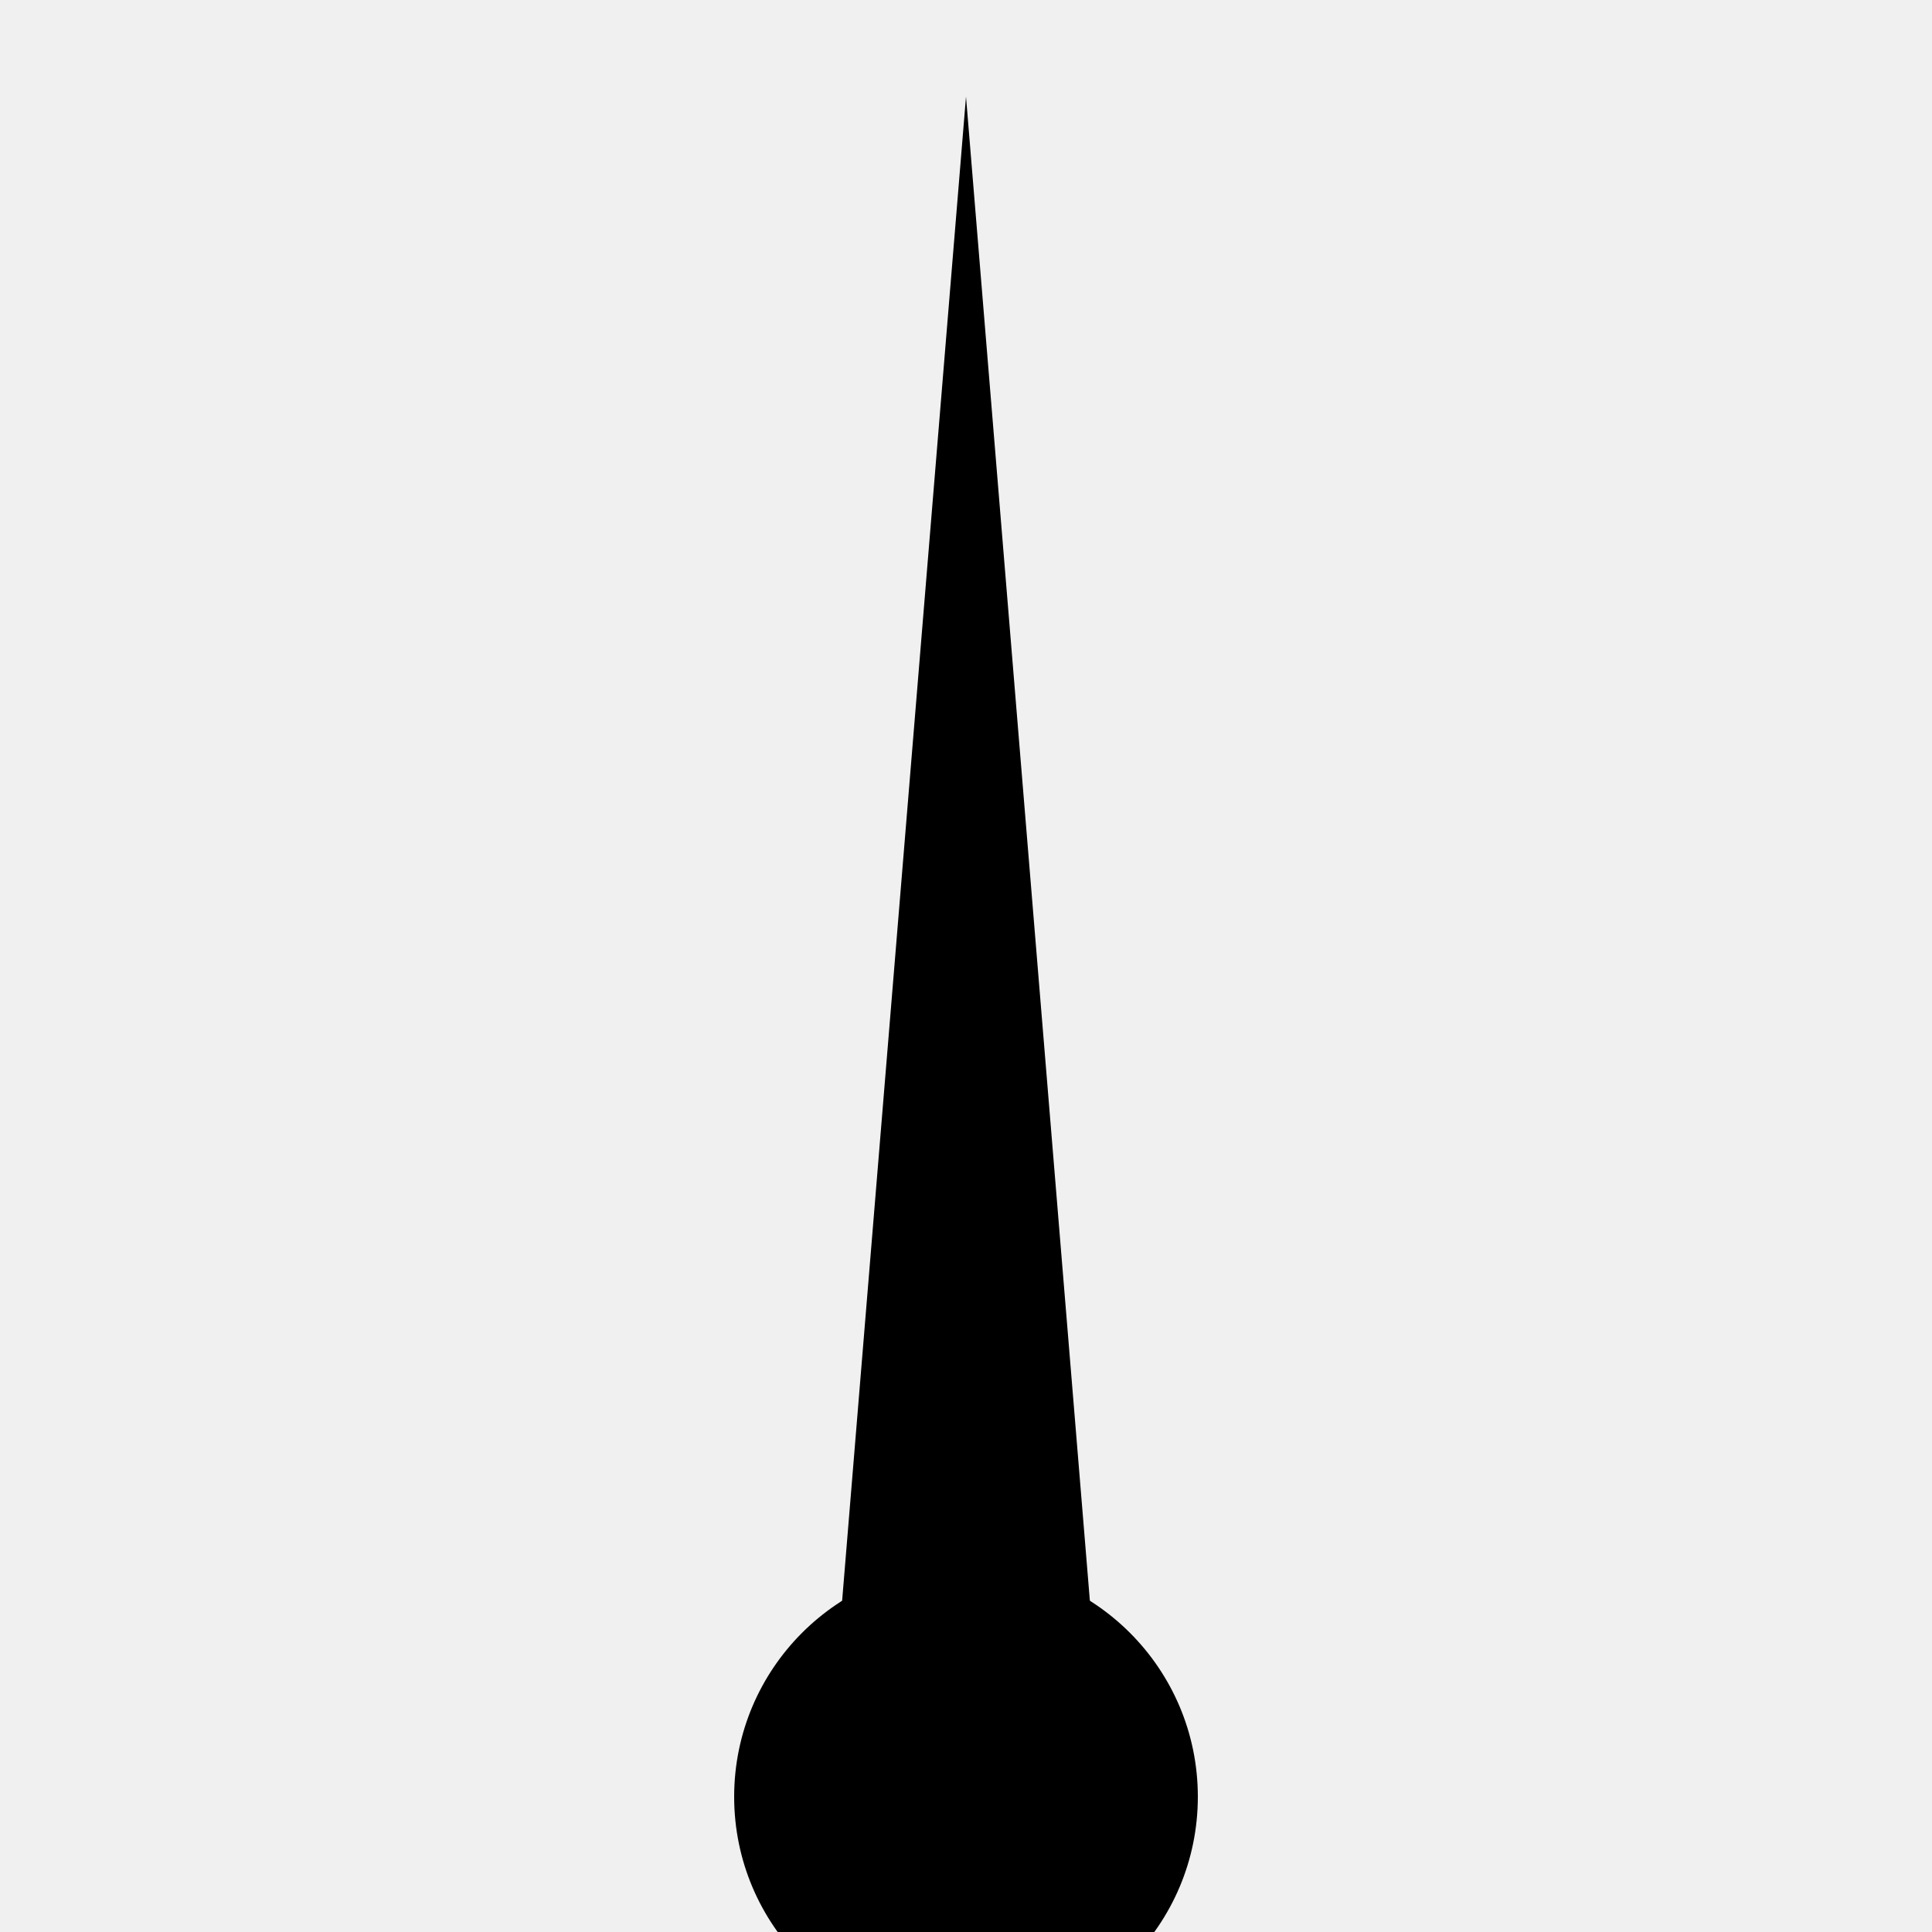
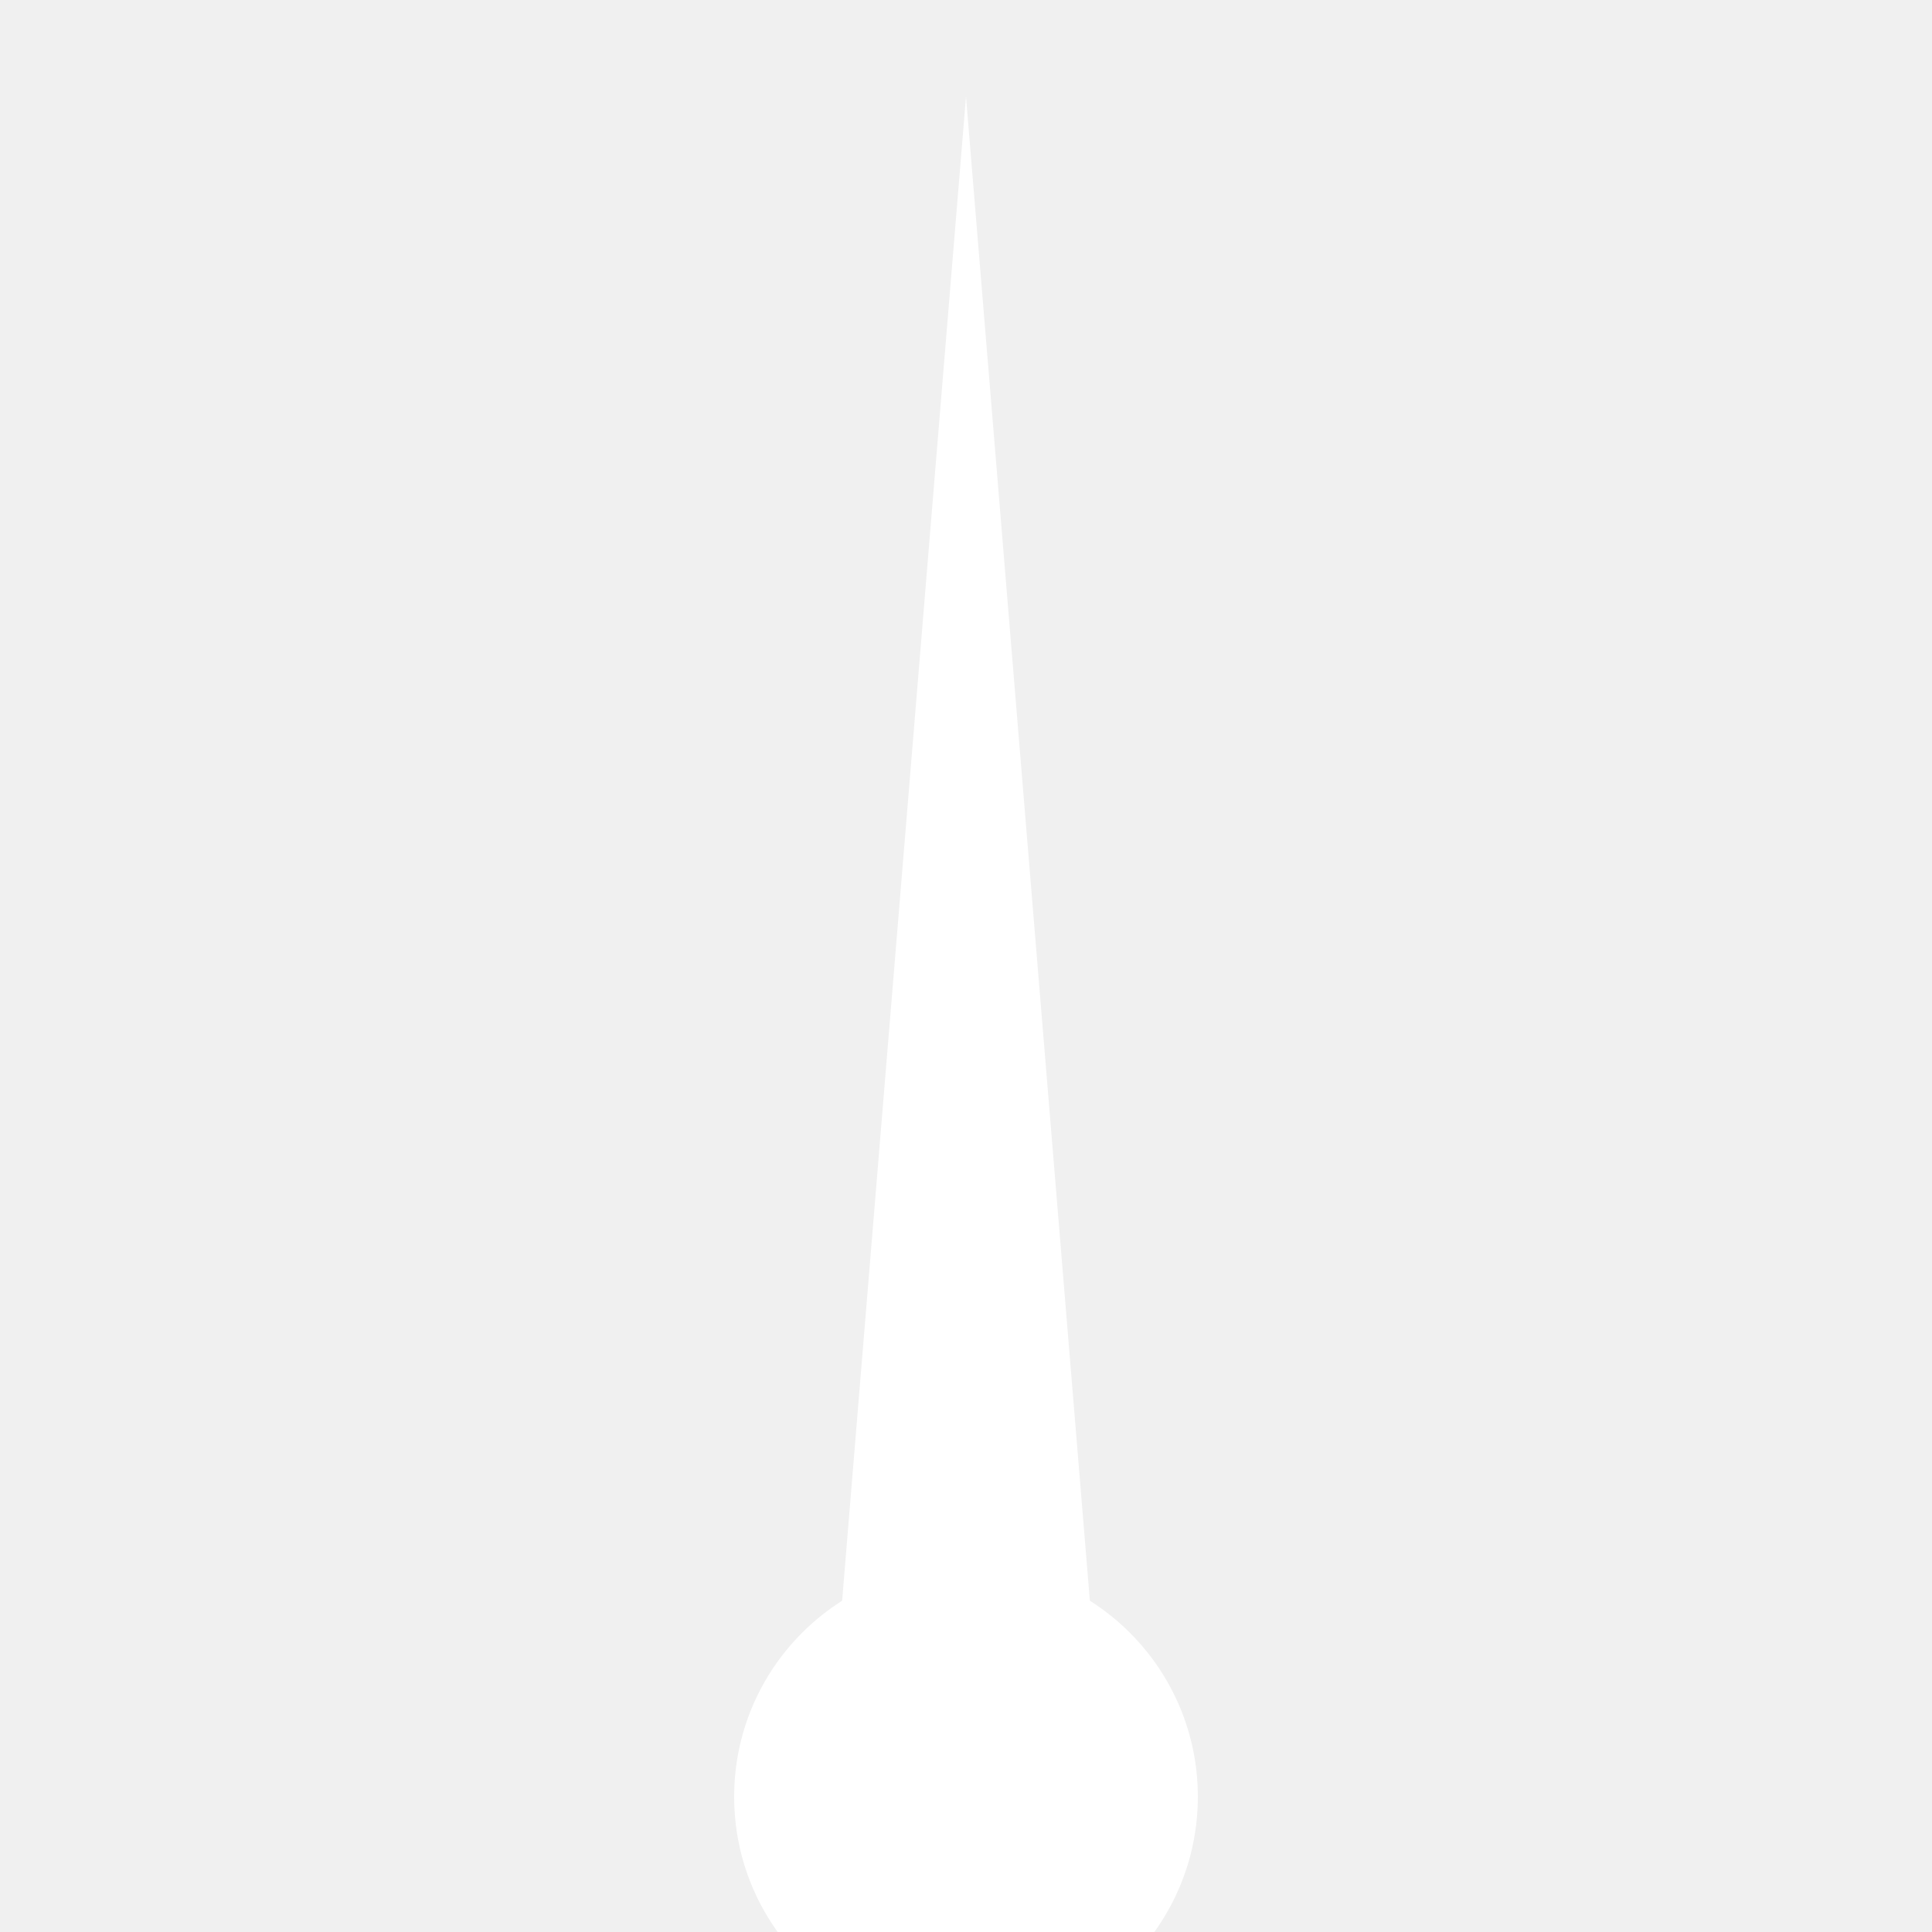
<svg xmlns="http://www.w3.org/2000/svg" class="speedometer-arrow-svg" viewBox="0 0 100 100" width="200" height="200">
-   <polygon points="50,5 43,90 57,90" />
-   <circle cx="50" cy="93" r="12" />
+   <polygon fill="white" points="50,5 43,90 57,90" />
+   <circle fill="white" cx="50" cy="93" r="12" />
</svg>
